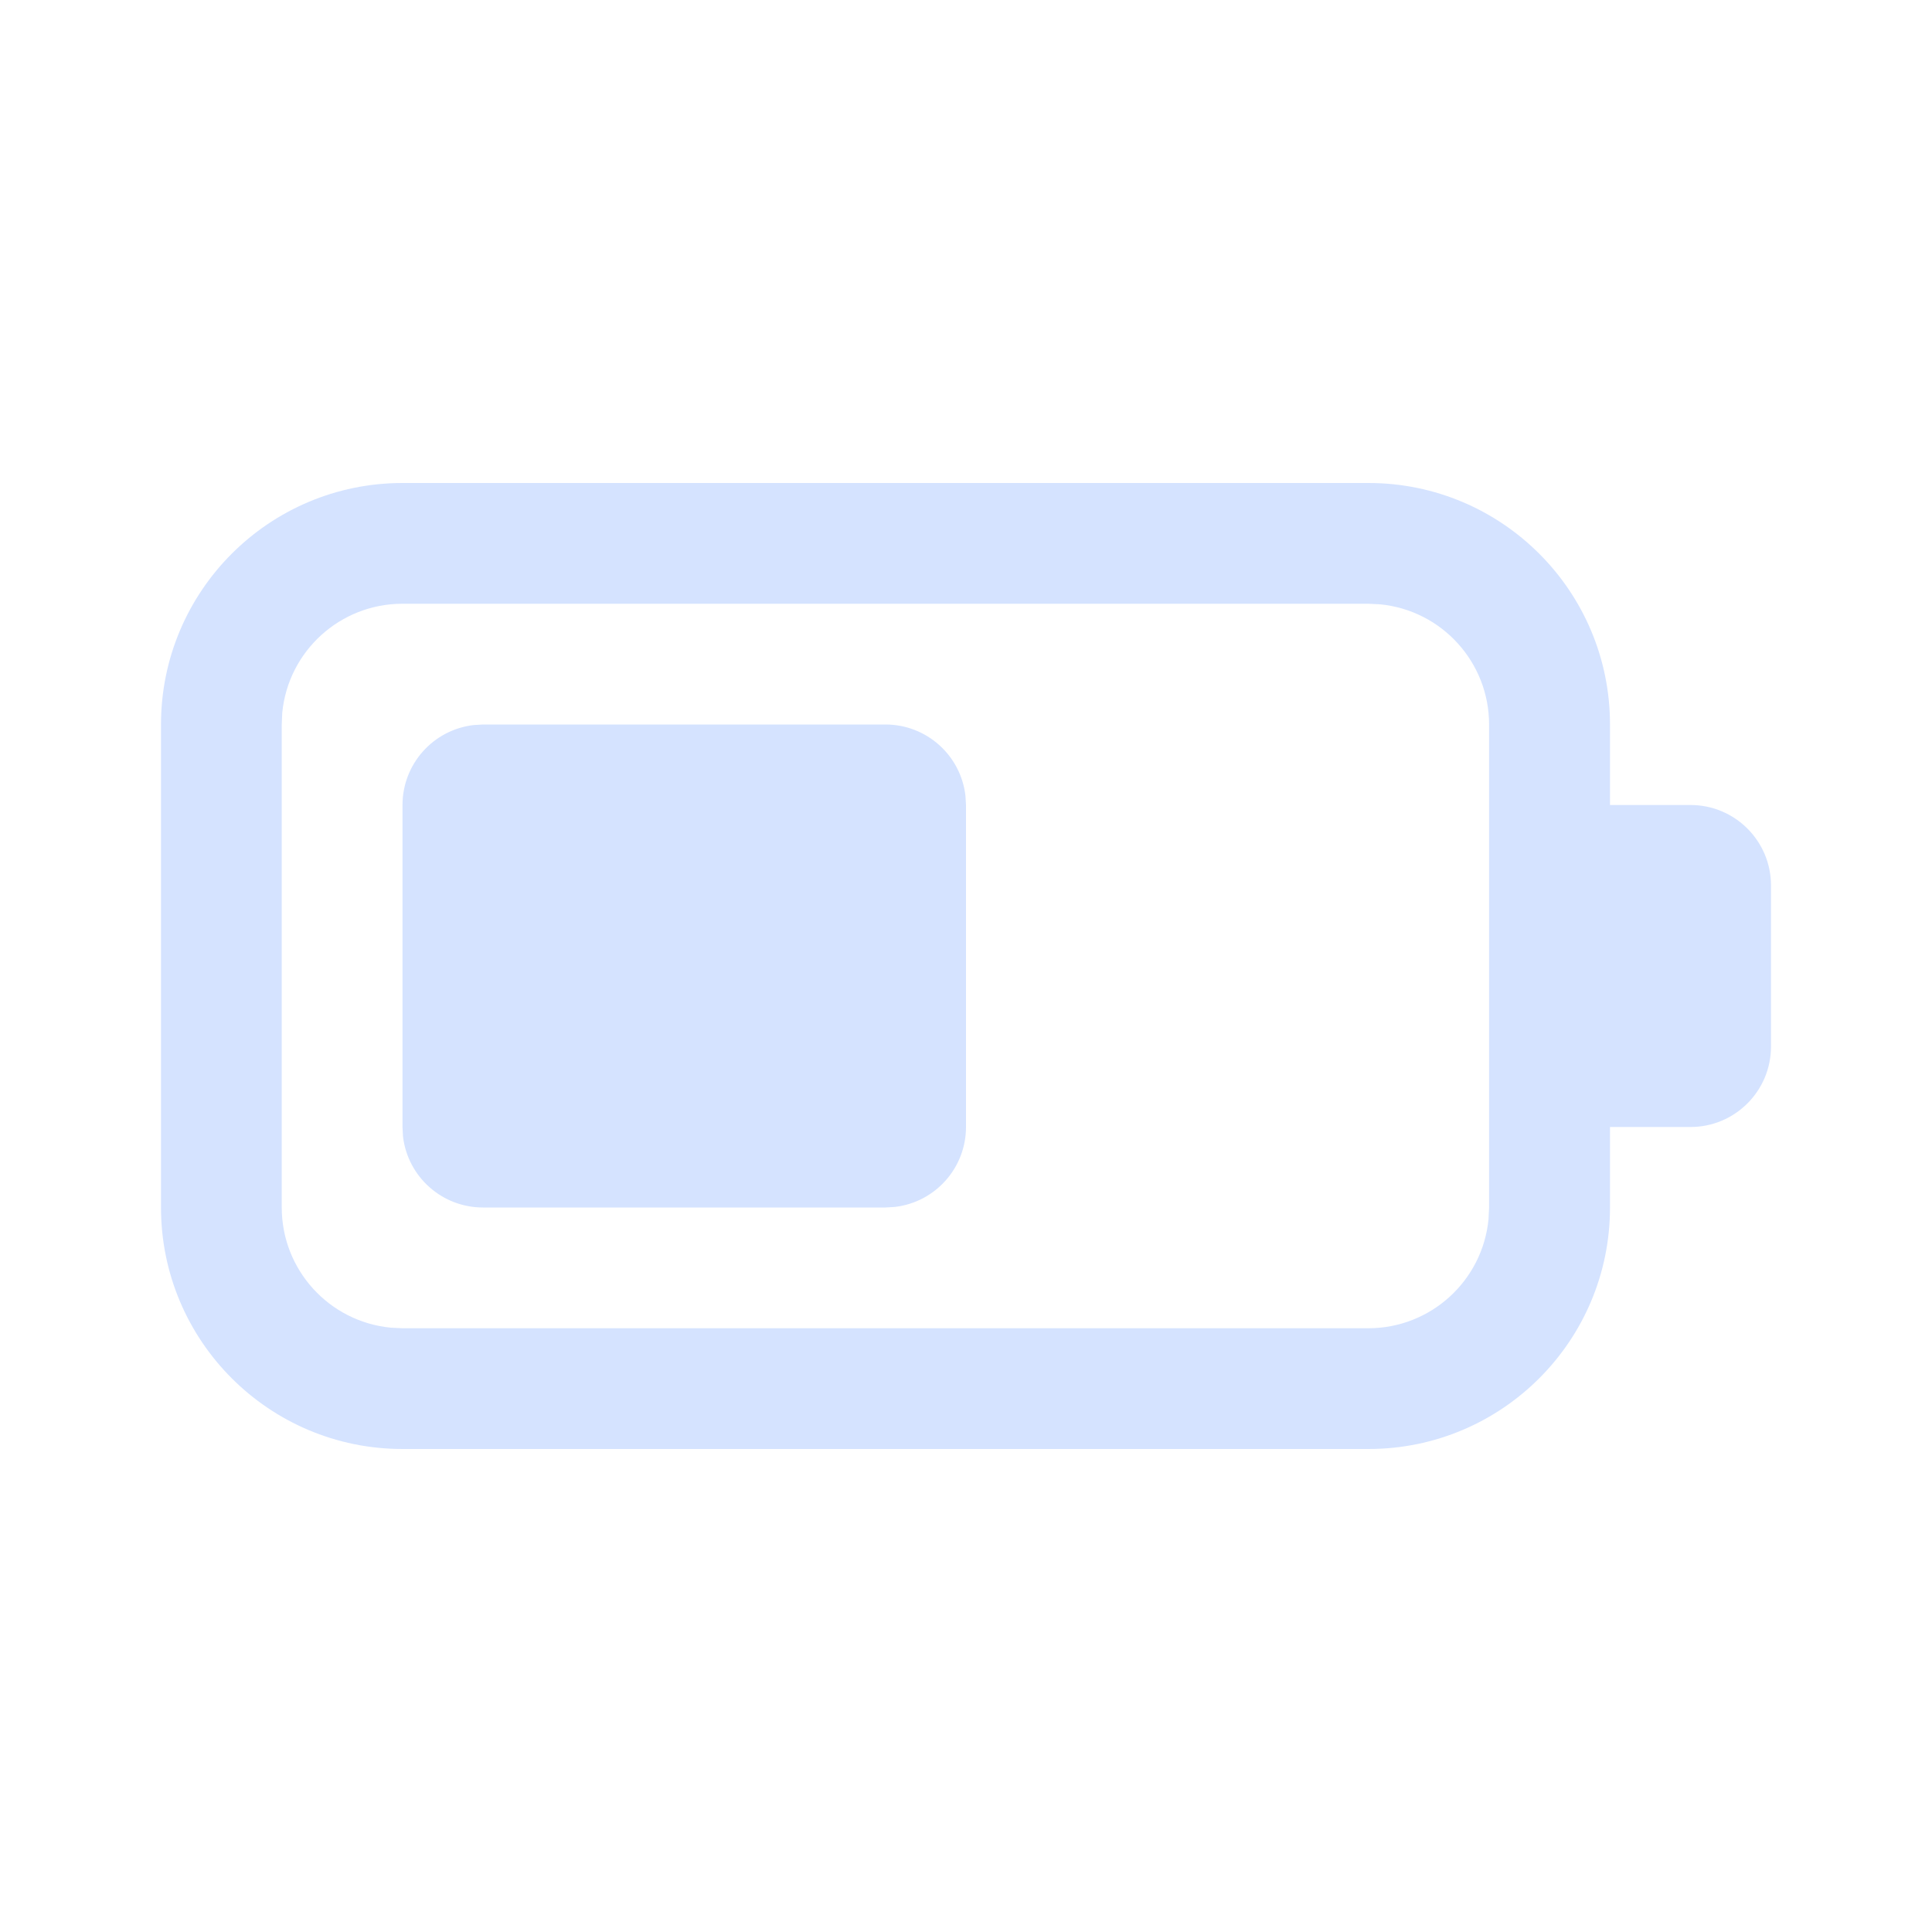
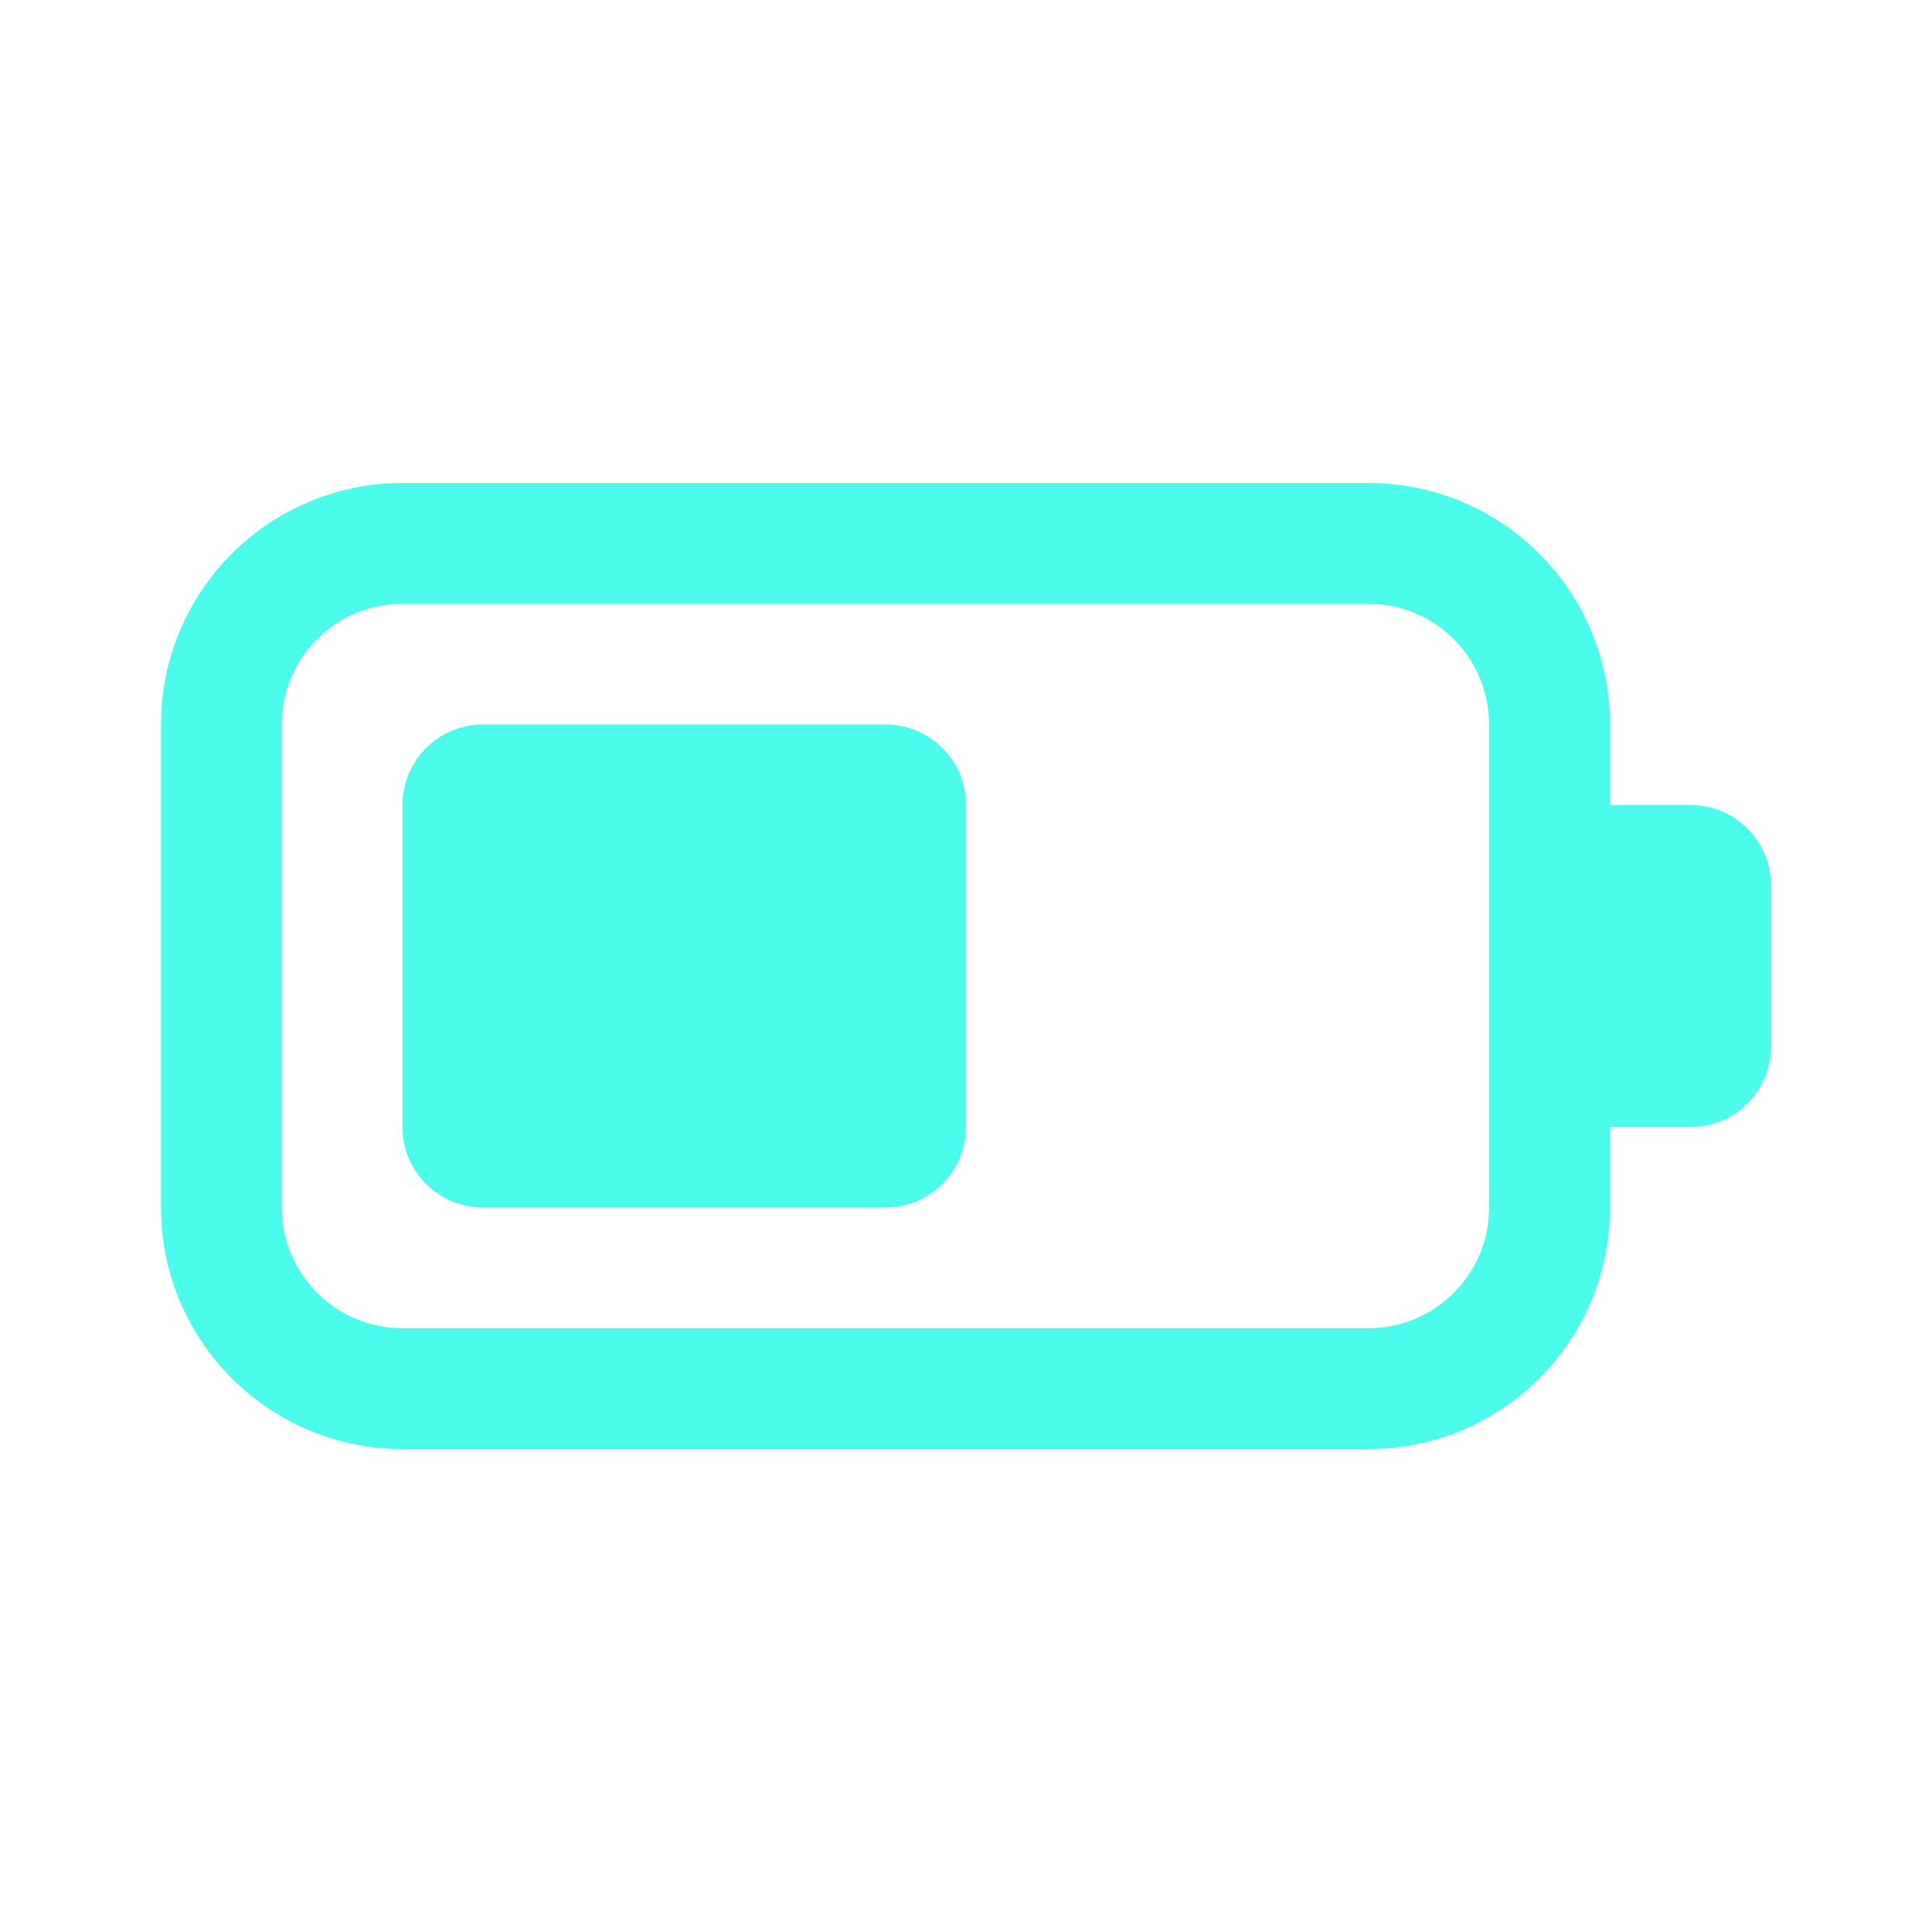
<svg xmlns="http://www.w3.org/2000/svg" width="24" height="24" fill="none" viewBox="0 0 24 24">
-   <path d="M17 6a3 3 0 0 1 3 3v1h1a1 1 0 0 1 1 1v2a1 1 0 0 1-1 1h-1v1a3 3 0 0 1-3 3H5a3 3 0 0 1-3-3V9a3 3 0 0 1 3-3h12Zm-.002 1.5H5a1.5 1.5 0 0 0-1.494 1.356L3.5 9v6a1.5 1.5 0 0 0 1.355 1.493L5 16.5h11.998a1.5 1.5 0 0 0 1.493-1.355l.007-.145V9a1.5 1.5 0 0 0-1.355-1.493l-.145-.007ZM6 9h5a1 1 0 0 1 .993.883L12 10v4a1 1 0 0 1-.883.993L11 15H6a1 1 0 0 1-.994-.883L5 14v-4a1 1 0 0 1 .883-.993L6 9h5-5Z" fill="#d5e3ff" />
+   <path d="M17 6a3 3 0 0 1 3 3v1h1a1 1 0 0 1 1 1v2a1 1 0 0 1-1 1h-1v1a3 3 0 0 1-3 3H5a3 3 0 0 1-3-3V9a3 3 0 0 1 3-3h12Zm-.002 1.5H5a1.5 1.5 0 0 0-1.494 1.356L3.5 9v6a1.5 1.5 0 0 0 1.355 1.493L5 16.5h11.998a1.5 1.5 0 0 0 1.493-1.355l.007-.145V9a1.5 1.5 0 0 0-1.355-1.493l-.145-.007ZM6 9h5a1 1 0 0 1 .993.883L12 10v4a1 1 0 0 1-.883.993L11 15H6a1 1 0 0 1-.994-.883L5 14v-4a1 1 0 0 1 .883-.993L6 9h5-5Z" fill="#4bfbeb" />
</svg>
